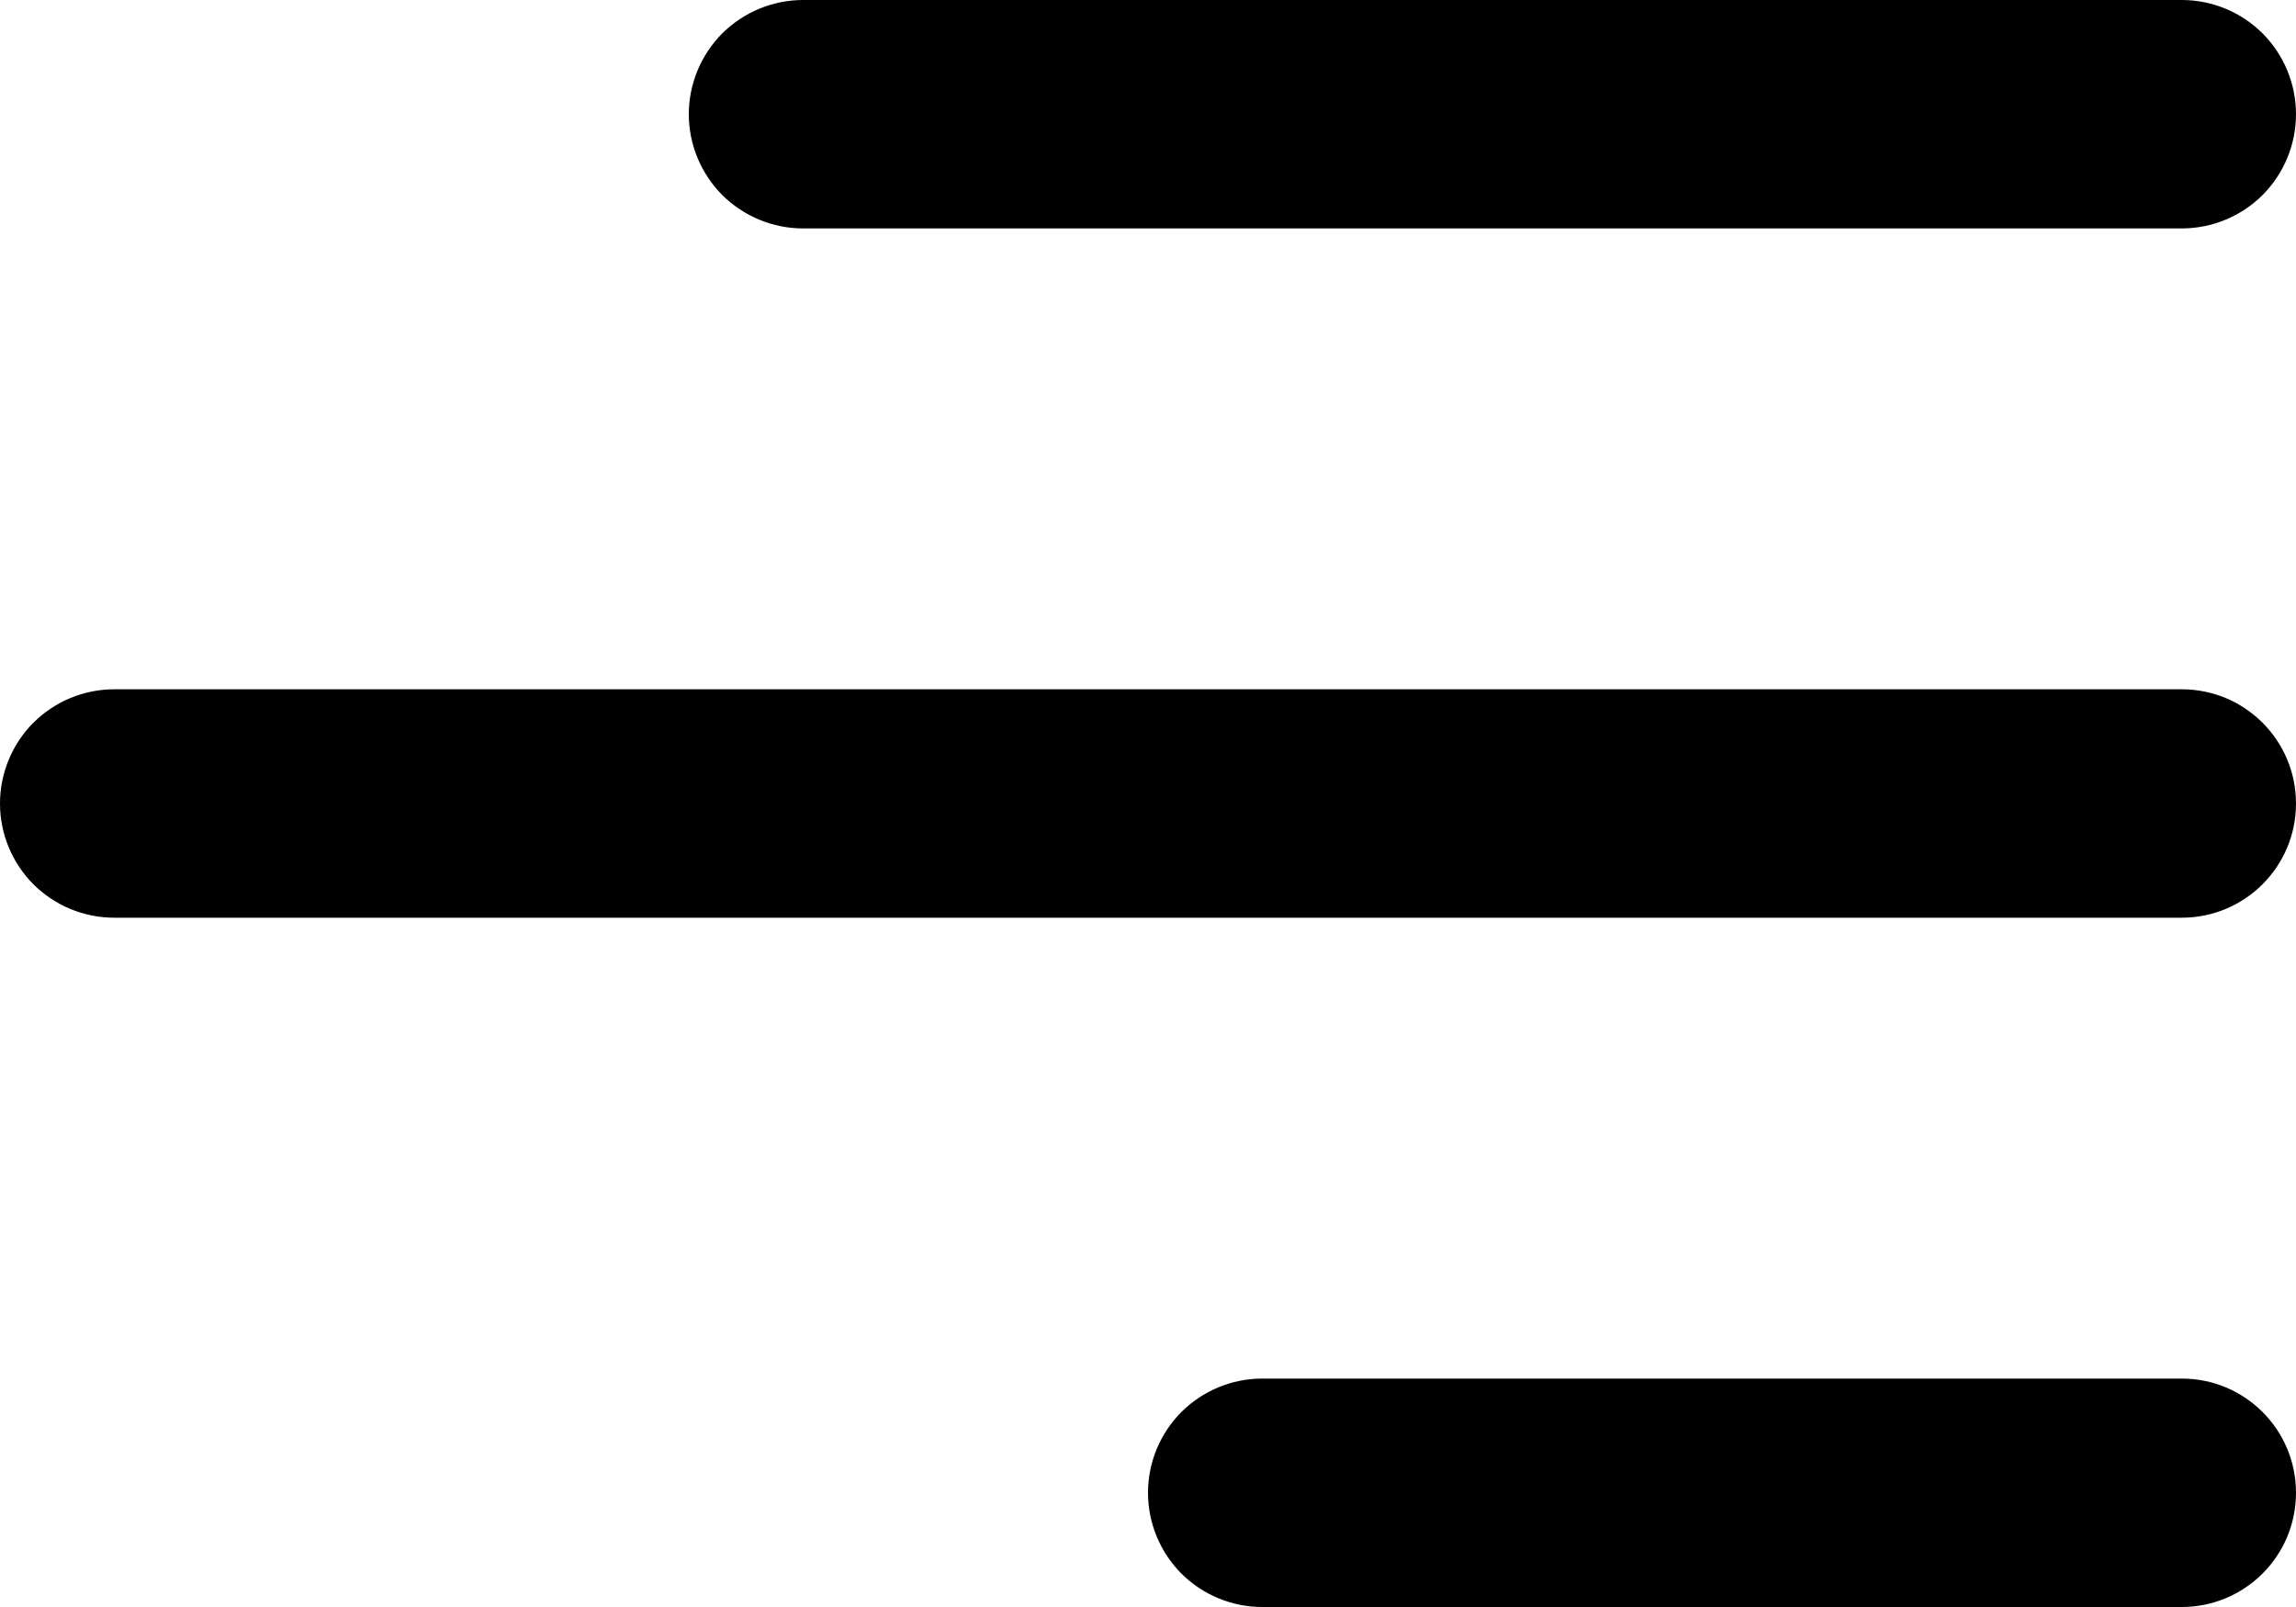
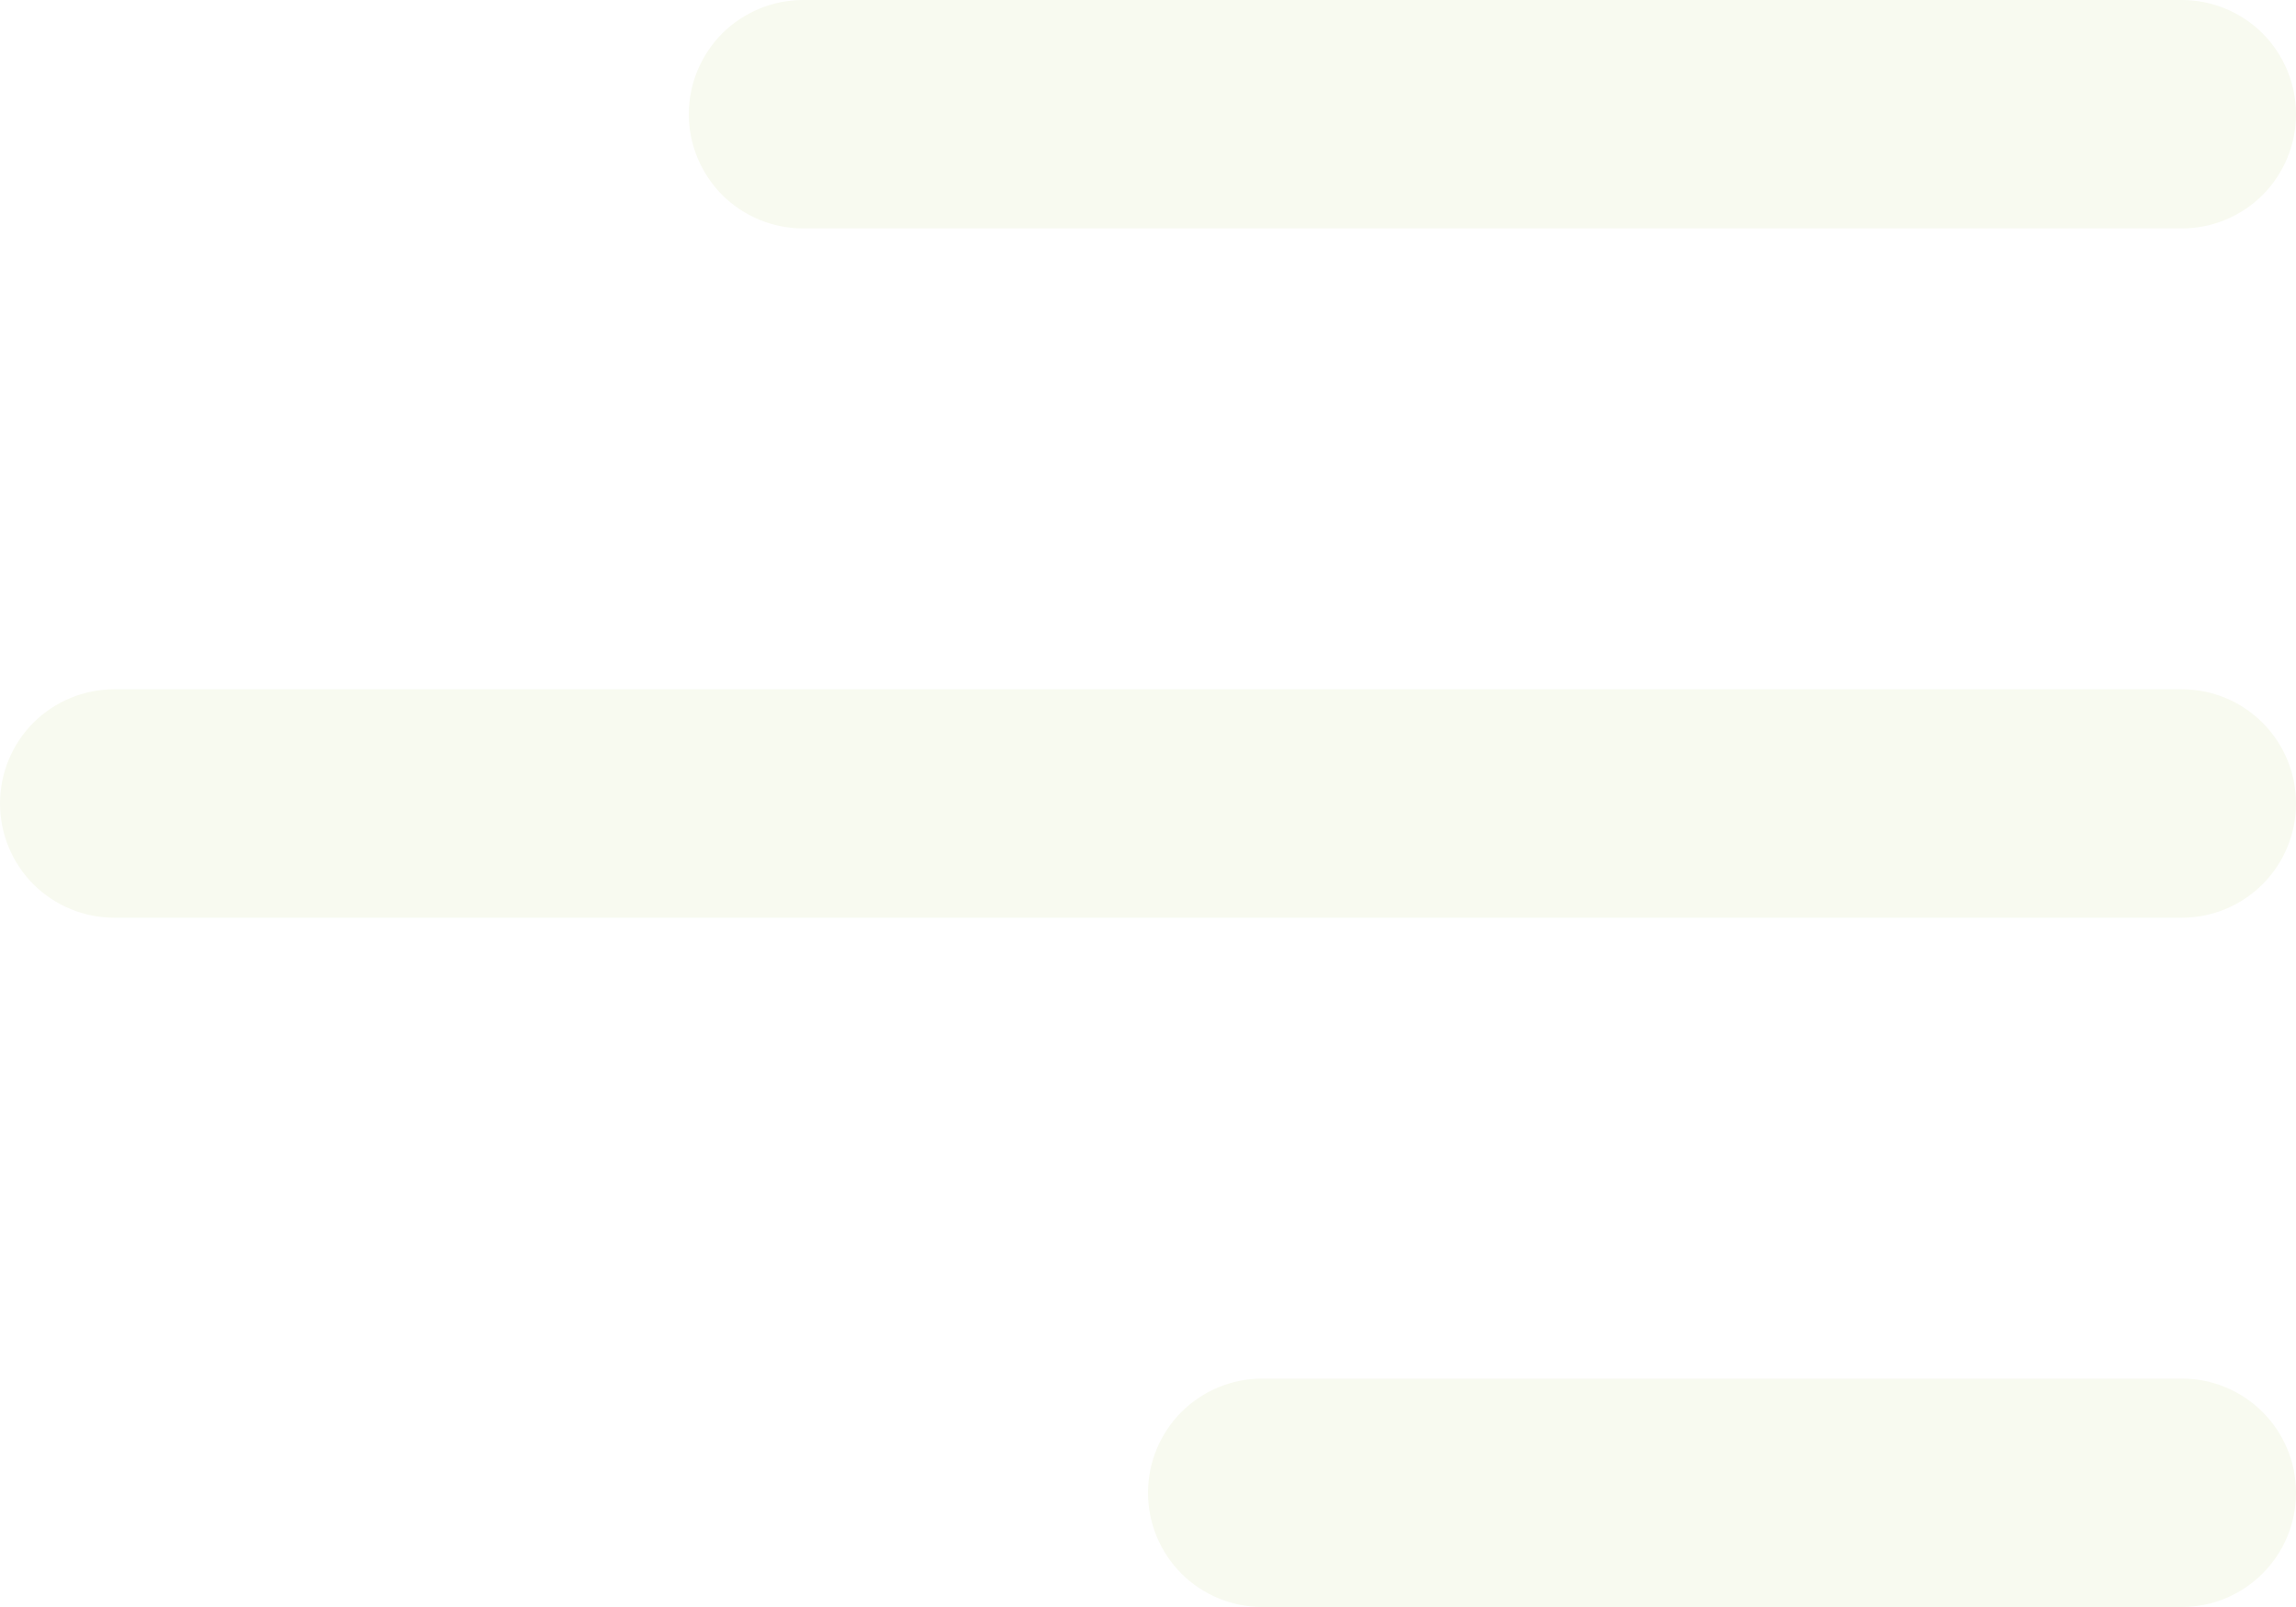
<svg xmlns="http://www.w3.org/2000/svg" width="20" height="14" viewBox="0 0 20 14" fill="none">
-   <path d="M20 13.005C20 13.555 19.554 14 19.005 14H10.995C10.731 14 10.478 13.895 10.291 13.709C10.105 13.522 10 13.269 10 13.005C10 12.741 10.105 12.488 10.291 12.301C10.478 12.115 10.731 12.01 10.995 12.01H19.005C19.555 12.01 20 12.455 20 13.005ZM20 7C20 7.55 19.554 7.995 19.005 7.995H0.995C0.731 7.995 0.478 7.89 0.291 7.704C0.105 7.517 0 7.264 0 7C0 6.736 0.105 6.483 0.291 6.296C0.478 6.11 0.731 6.005 0.995 6.005H19.005C19.555 6.005 20 6.451 20 7ZM19.005 1.99C19.269 1.99 19.522 1.885 19.709 1.699C19.895 1.512 20 1.259 20 0.995C20 0.731 19.895 0.478 19.709 0.291C19.522 0.105 19.269 7.86455e-09 19.005 0H6.995C6.864 -3.89413e-09 6.735 0.026 6.614 0.076C6.494 0.126 6.384 0.199 6.291 0.291C6.199 0.384 6.126 0.494 6.076 0.614C6.026 0.735 6 0.864 6 0.995C6 1.126 6.026 1.255 6.076 1.376C6.126 1.496 6.199 1.606 6.291 1.699C6.384 1.791 6.494 1.864 6.614 1.914C6.735 1.964 6.864 1.99 6.995 1.99H19.005Z" fill="black" />
+   <path d="M20 13.005C20 13.555 19.554 14 19.005 14H10.995C10.731 14 10.478 13.895 10.291 13.709C10.105 13.522 10 13.269 10 13.005C10 12.741 10.105 12.488 10.291 12.301C10.478 12.115 10.731 12.01 10.995 12.01H19.005C19.555 12.01 20 12.455 20 13.005ZM20 7C20 7.55 19.554 7.995 19.005 7.995H0.995C0.731 7.995 0.478 7.89 0.291 7.704C0.105 7.517 0 7.264 0 7C0 6.736 0.105 6.483 0.291 6.296C0.478 6.11 0.731 6.005 0.995 6.005H19.005C19.555 6.005 20 6.451 20 7ZM19.005 1.99C19.269 1.99 19.522 1.885 19.709 1.699C19.895 1.512 20 1.259 20 0.995C20 0.731 19.895 0.478 19.709 0.291C19.522 0.105 19.269 7.86455e-09 19.005 0H6.995C6.864 -3.89413e-09 6.735 0.026 6.614 0.076C6.494 0.126 6.384 0.199 6.291 0.291C6.199 0.384 6.126 0.494 6.076 0.614C6.026 0.735 6 0.864 6 0.995C6 1.126 6.026 1.255 6.076 1.376C6.126 1.496 6.199 1.606 6.291 1.699C6.384 1.791 6.494 1.864 6.614 1.914C6.735 1.964 6.864 1.99 6.995 1.99H19.005Z" fill="#F8FAF0" />
</svg>
